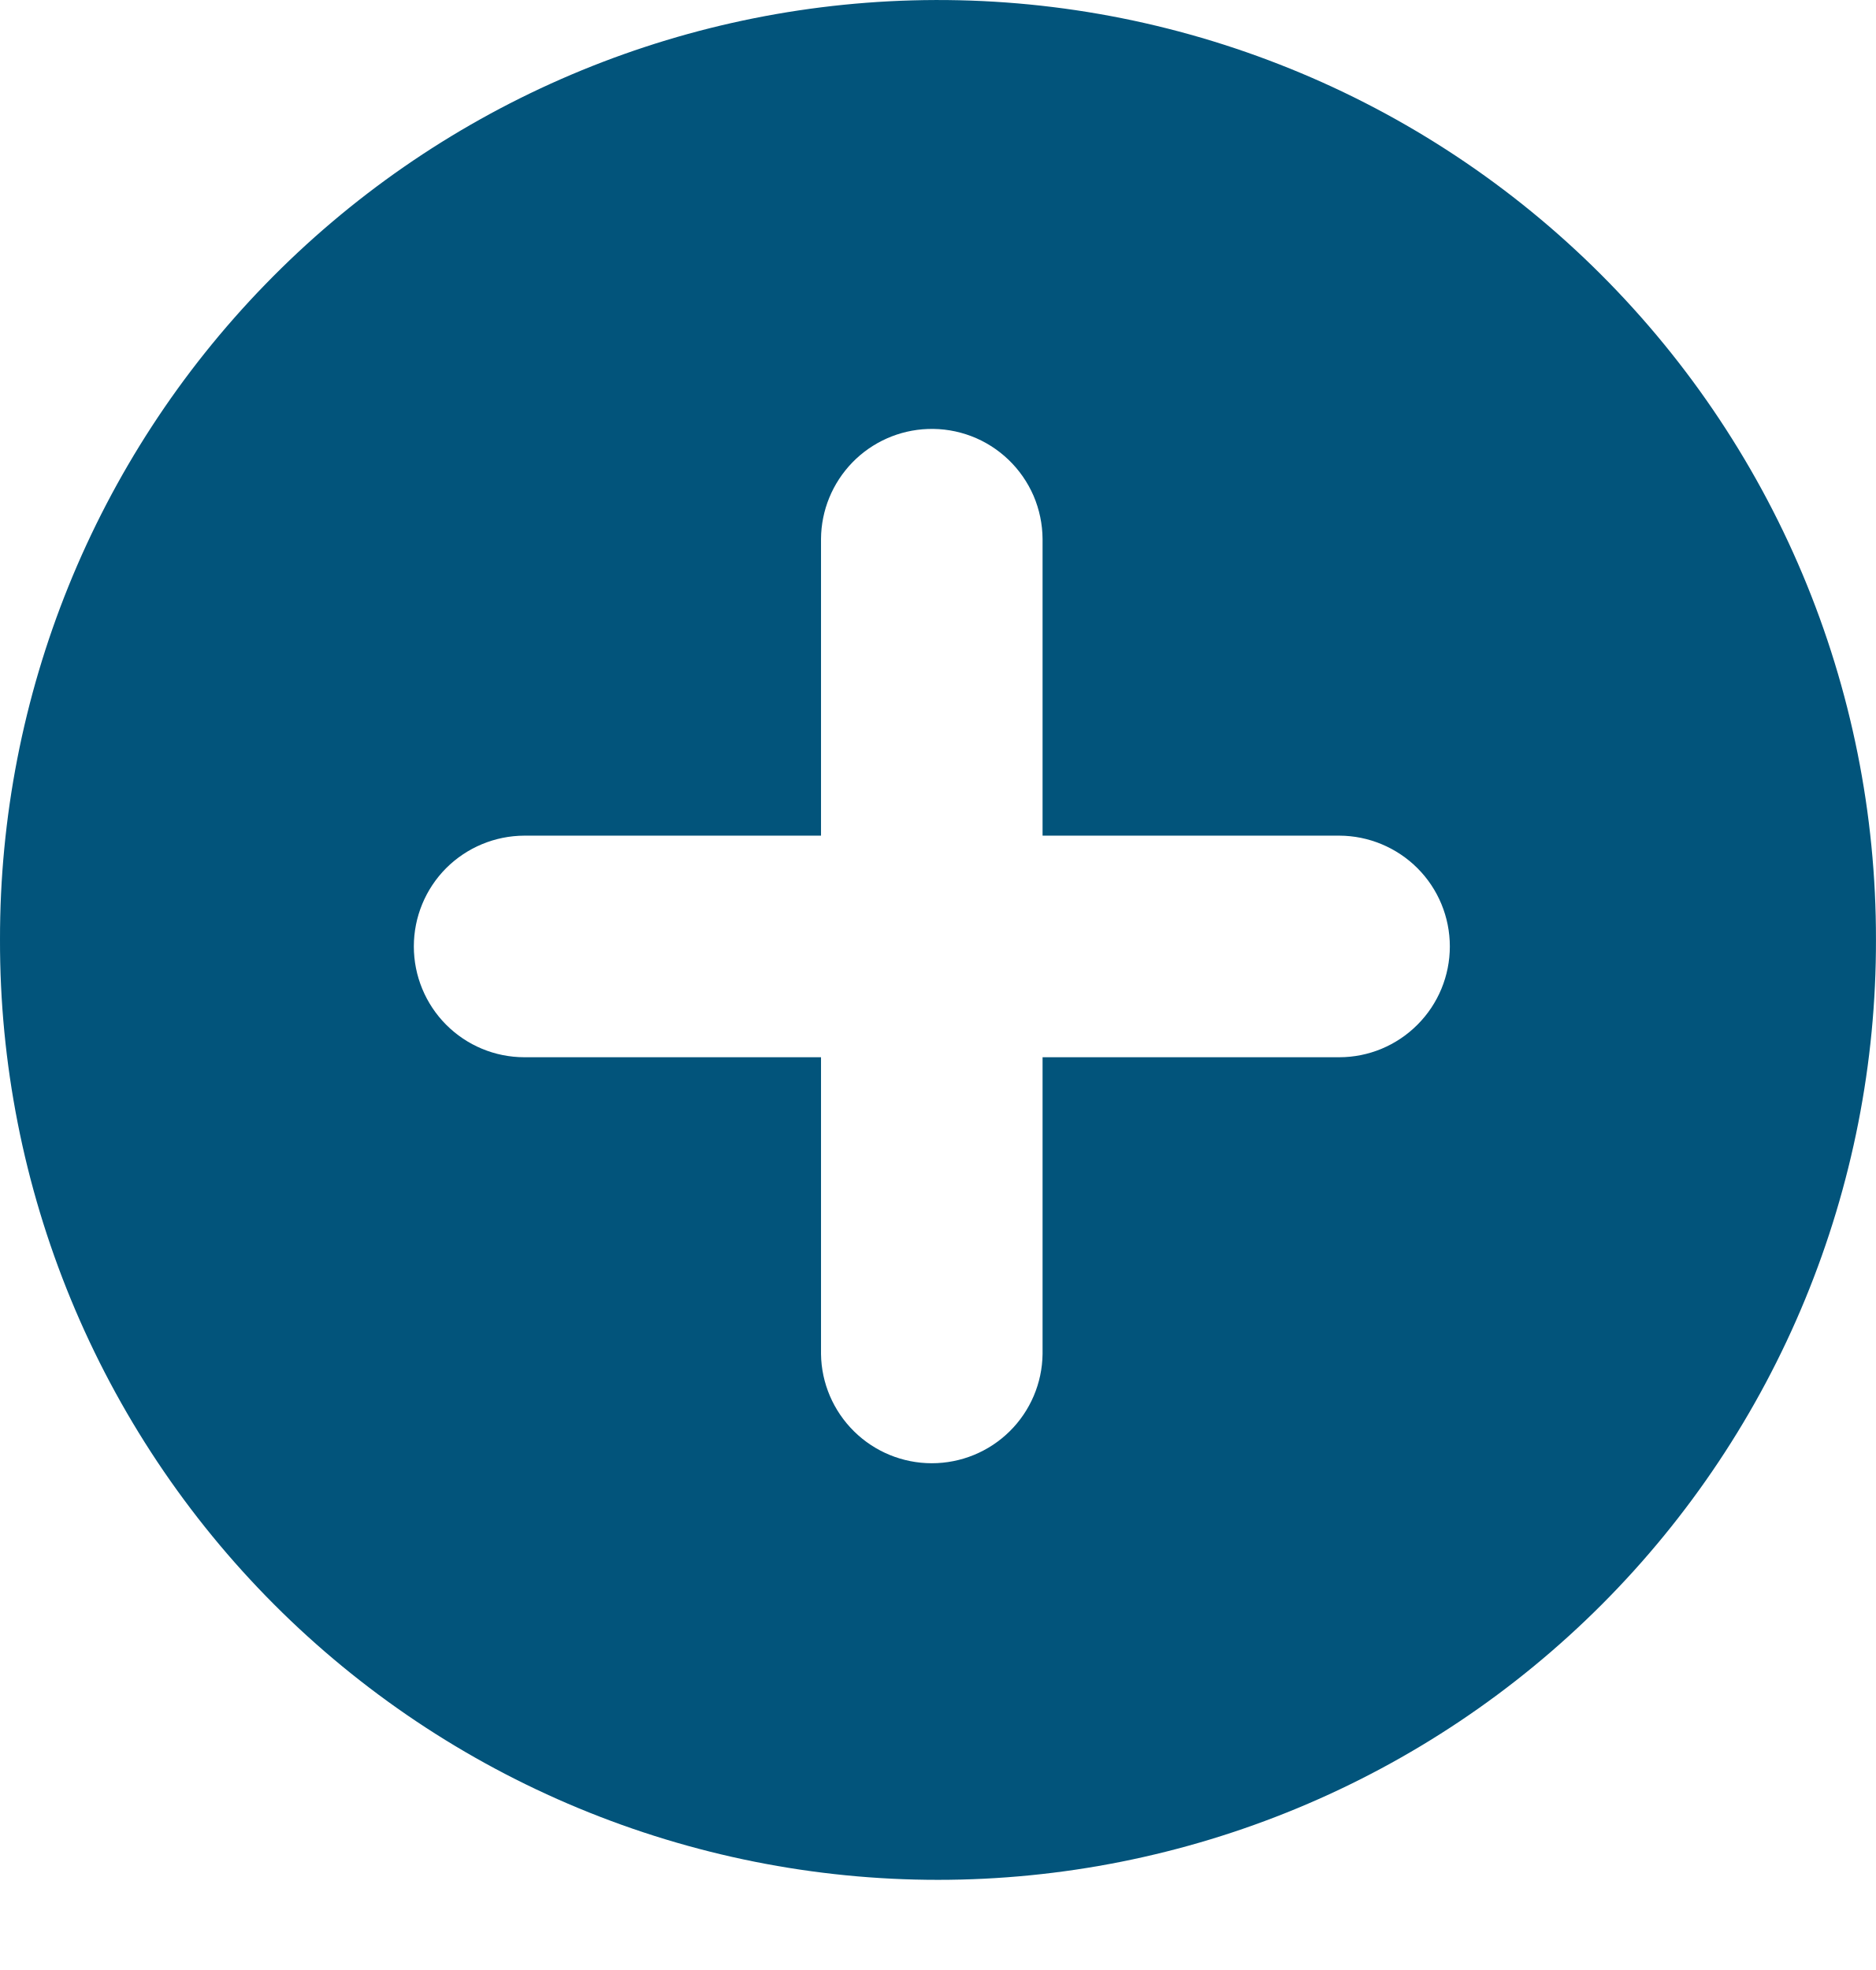
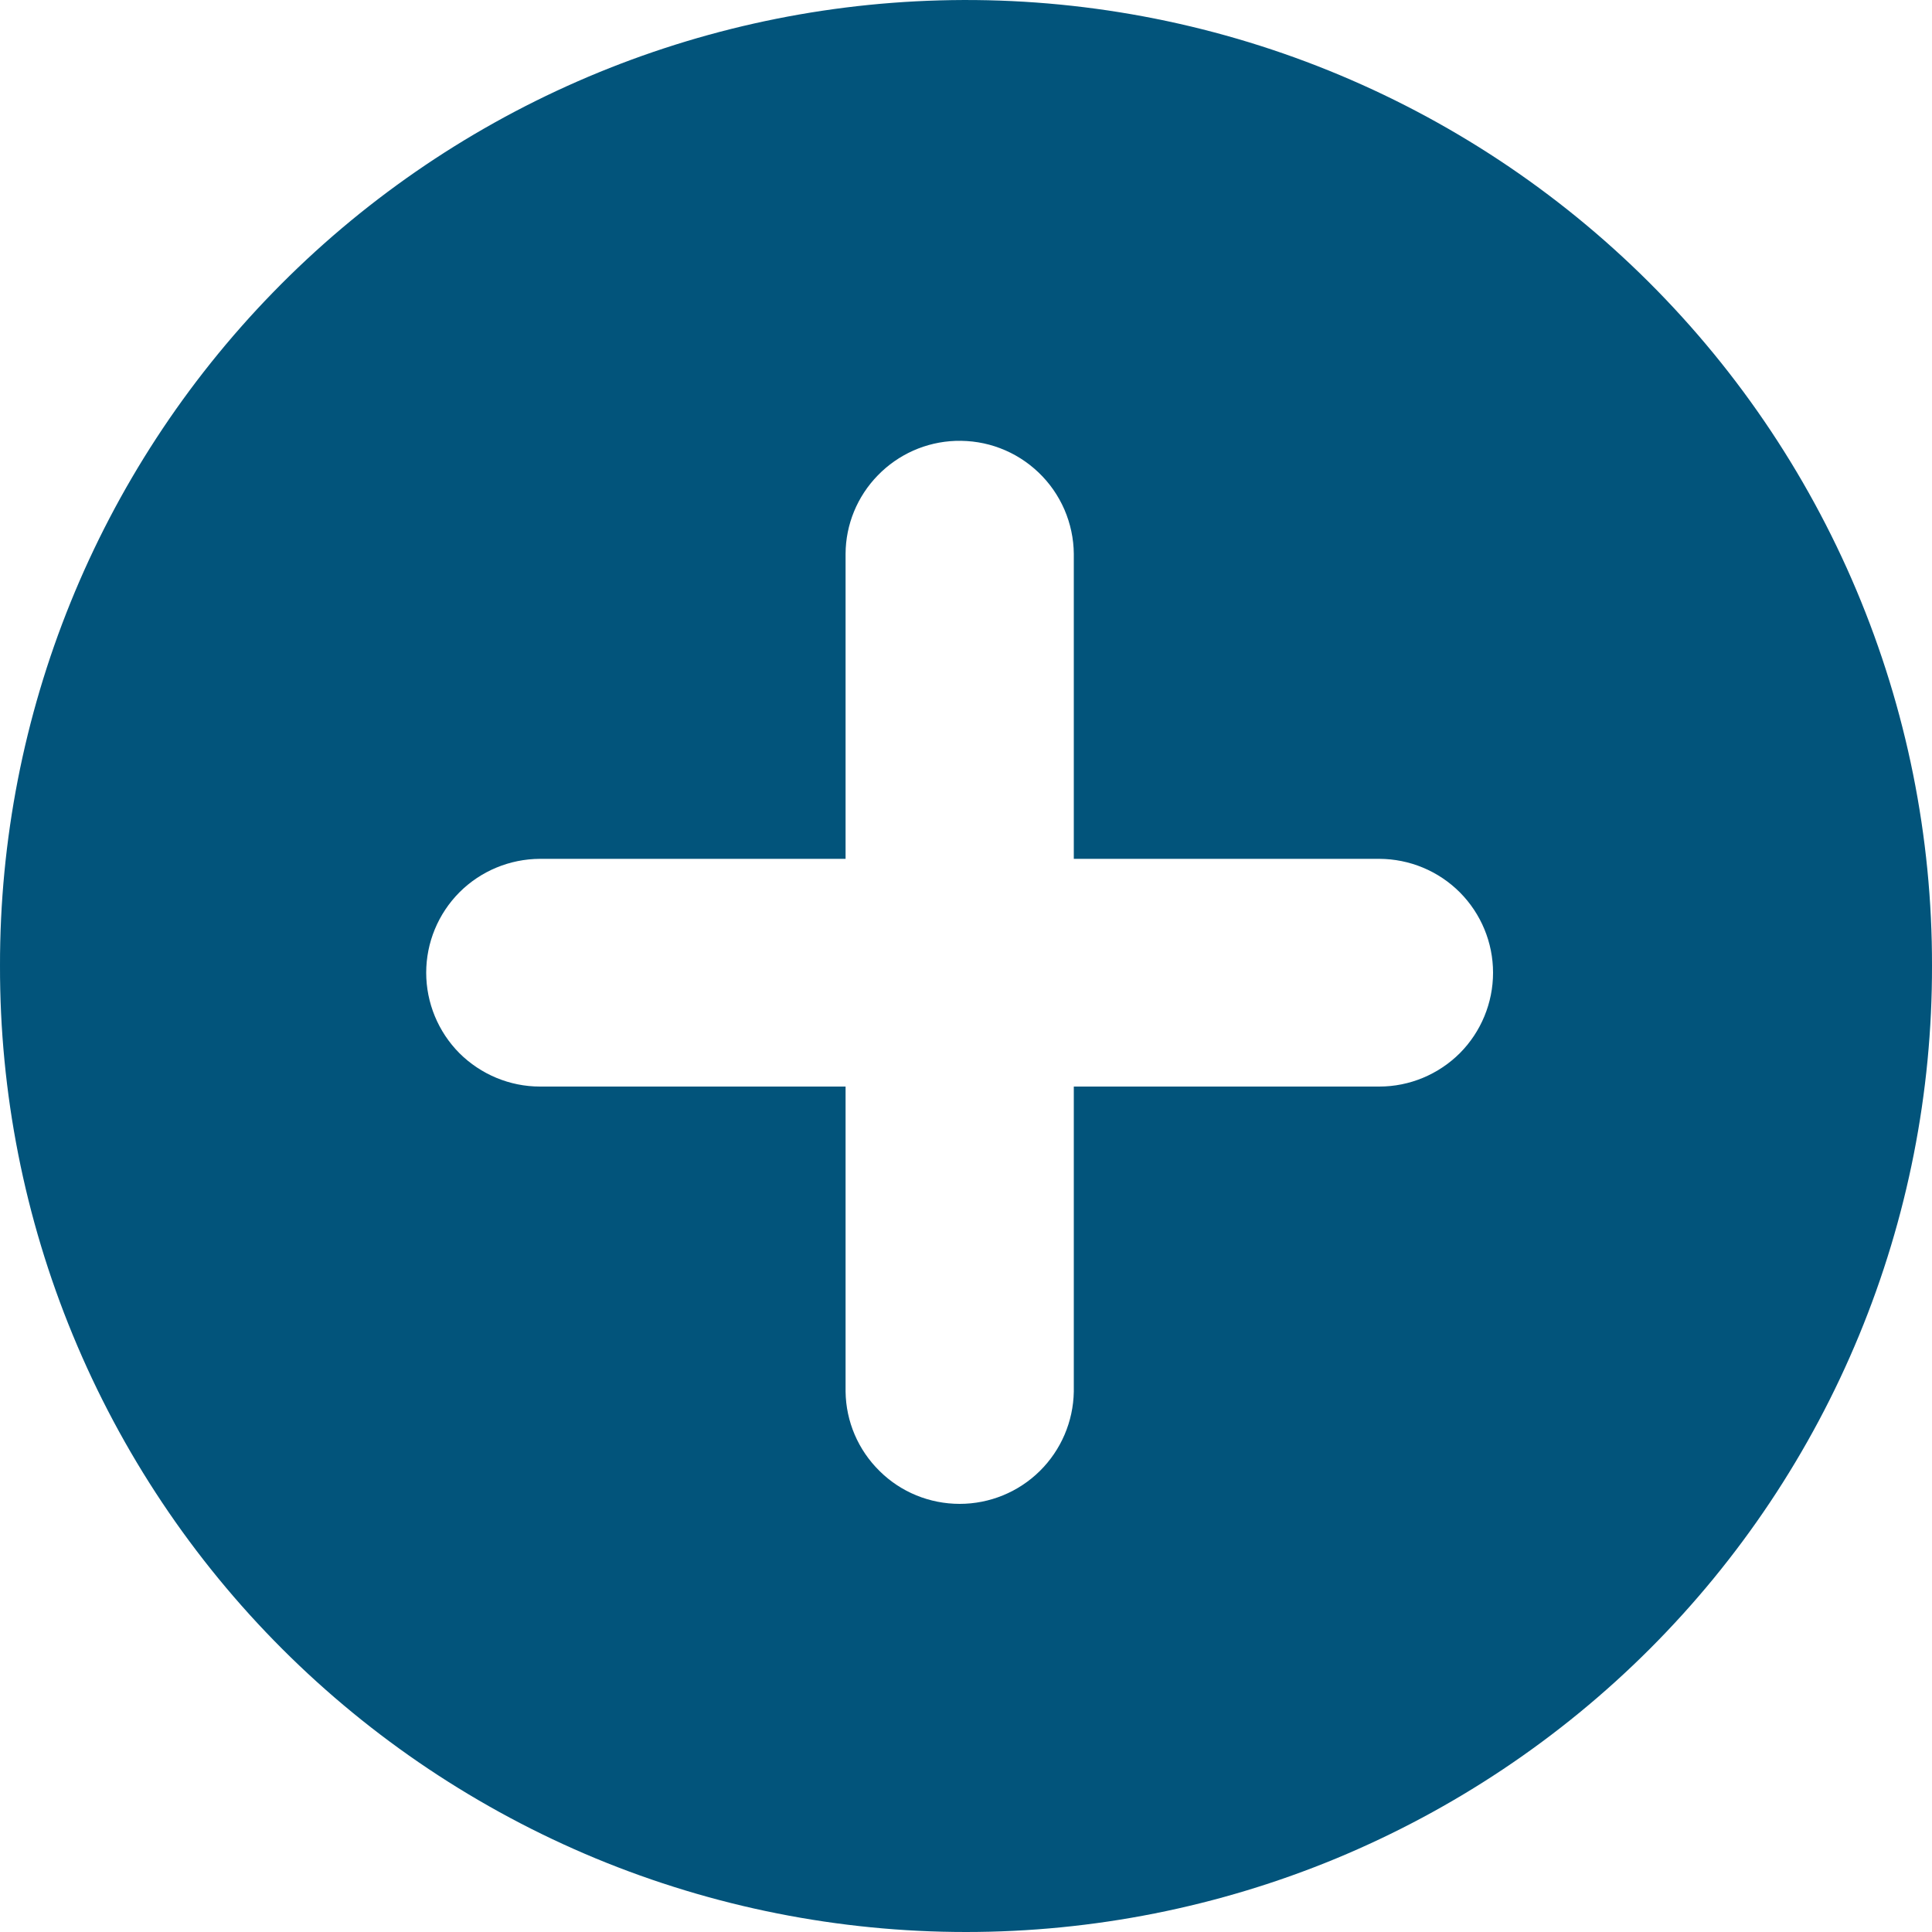
- <svg xmlns="http://www.w3.org/2000/svg" width="20" height="21" viewBox="0 0 20 21" fill="none">
-   <path d="M9.725 0.004C7.118 0.076 4.643 1.162 2.827 3.033C1.01 4.903 -0.004 7.409 2.50416e-05 10.016C-0.003 11.331 0.254 12.634 0.755 13.85C1.256 15.066 1.992 16.171 2.921 17.102C3.85 18.033 4.953 18.771 6.168 19.275C7.383 19.779 8.685 20.039 10 20.039C11.315 20.039 12.617 19.779 13.832 19.275C15.047 18.771 16.15 18.033 17.079 17.102C18.008 16.171 18.744 15.066 19.245 13.85C19.746 12.634 20.003 11.331 20 10.016C20.002 8.679 19.736 7.354 19.217 6.121C18.698 4.888 17.937 3.772 16.979 2.838C16.021 1.904 14.885 1.172 13.639 0.686C12.393 0.199 11.062 -0.033 9.725 0.004V0.004ZM9.891 4.573C10.049 4.567 10.206 4.593 10.354 4.649C10.502 4.705 10.637 4.791 10.751 4.9C10.865 5.009 10.956 5.14 11.019 5.285C11.081 5.43 11.114 5.587 11.115 5.745V8.908H14.279C14.591 8.909 14.891 9.034 15.112 9.255C15.333 9.476 15.457 9.776 15.457 10.089C15.457 10.402 15.333 10.702 15.112 10.923C14.891 11.145 14.591 11.27 14.279 11.27H11.115V14.434C11.111 14.744 10.985 15.04 10.764 15.258C10.543 15.476 10.245 15.598 9.934 15.598C9.624 15.598 9.326 15.476 9.105 15.258C8.884 15.04 8.757 14.744 8.753 14.434V11.27H5.59C5.277 11.27 4.977 11.145 4.756 10.923C4.536 10.702 4.412 10.402 4.412 10.089C4.412 9.776 4.536 9.476 4.756 9.255C4.977 9.034 5.277 8.909 5.59 8.908H8.753V5.745C8.755 5.44 8.875 5.149 9.087 4.93C9.299 4.712 9.587 4.584 9.891 4.573V4.573Z" fill="#02547B" />
+ <svg xmlns="http://www.w3.org/2000/svg" width="15" height="15" viewBox="0 0 15 15" fill="none">
+   <path d="M7.293 0.003C5.339 0.057 3.482 0.87 2.12 2.27C0.757 3.67 -0.003 5.546 1.87812e-05 7.498C-0.002 8.482 0.19 9.457 0.566 10.367C0.942 11.278 1.494 12.105 2.191 12.802C2.887 13.498 3.715 14.051 4.626 14.429C5.537 14.806 6.514 15 7.5 15C8.486 15 9.463 14.806 10.374 14.429C11.285 14.051 12.113 13.498 12.809 12.802C13.506 12.105 14.058 11.278 14.434 10.367C14.81 9.457 15.002 8.482 15 7.498C15.002 6.496 14.802 5.505 14.413 4.582C14.024 3.659 13.453 2.823 12.734 2.124C12.015 1.425 11.164 0.878 10.229 0.513C9.295 0.149 8.296 -0.025 7.293 0.003ZM7.418 3.423C7.537 3.419 7.655 3.438 7.765 3.48C7.876 3.522 7.977 3.586 8.063 3.668C8.149 3.75 8.217 3.848 8.264 3.956C8.311 4.065 8.336 4.182 8.337 4.3V6.668H10.709C10.944 6.669 11.168 6.762 11.334 6.928C11.499 7.094 11.592 7.318 11.592 7.552C11.592 7.786 11.499 8.011 11.334 8.177C11.168 8.342 10.944 8.436 10.709 8.436H8.337V10.804C8.333 11.037 8.238 11.258 8.073 11.421C7.907 11.585 7.683 11.676 7.451 11.676C7.218 11.676 6.994 11.585 6.829 11.421C6.663 11.258 6.568 11.037 6.565 10.804V8.436H4.192C3.958 8.436 3.733 8.342 3.567 8.177C3.402 8.011 3.309 7.786 3.309 7.552C3.309 7.318 3.402 7.094 3.567 6.928C3.733 6.762 3.958 6.669 4.192 6.668H6.565V4.3C6.566 4.072 6.656 3.854 6.815 3.691C6.974 3.527 7.19 3.431 7.418 3.423Z" fill="#02547B" />
</svg>
